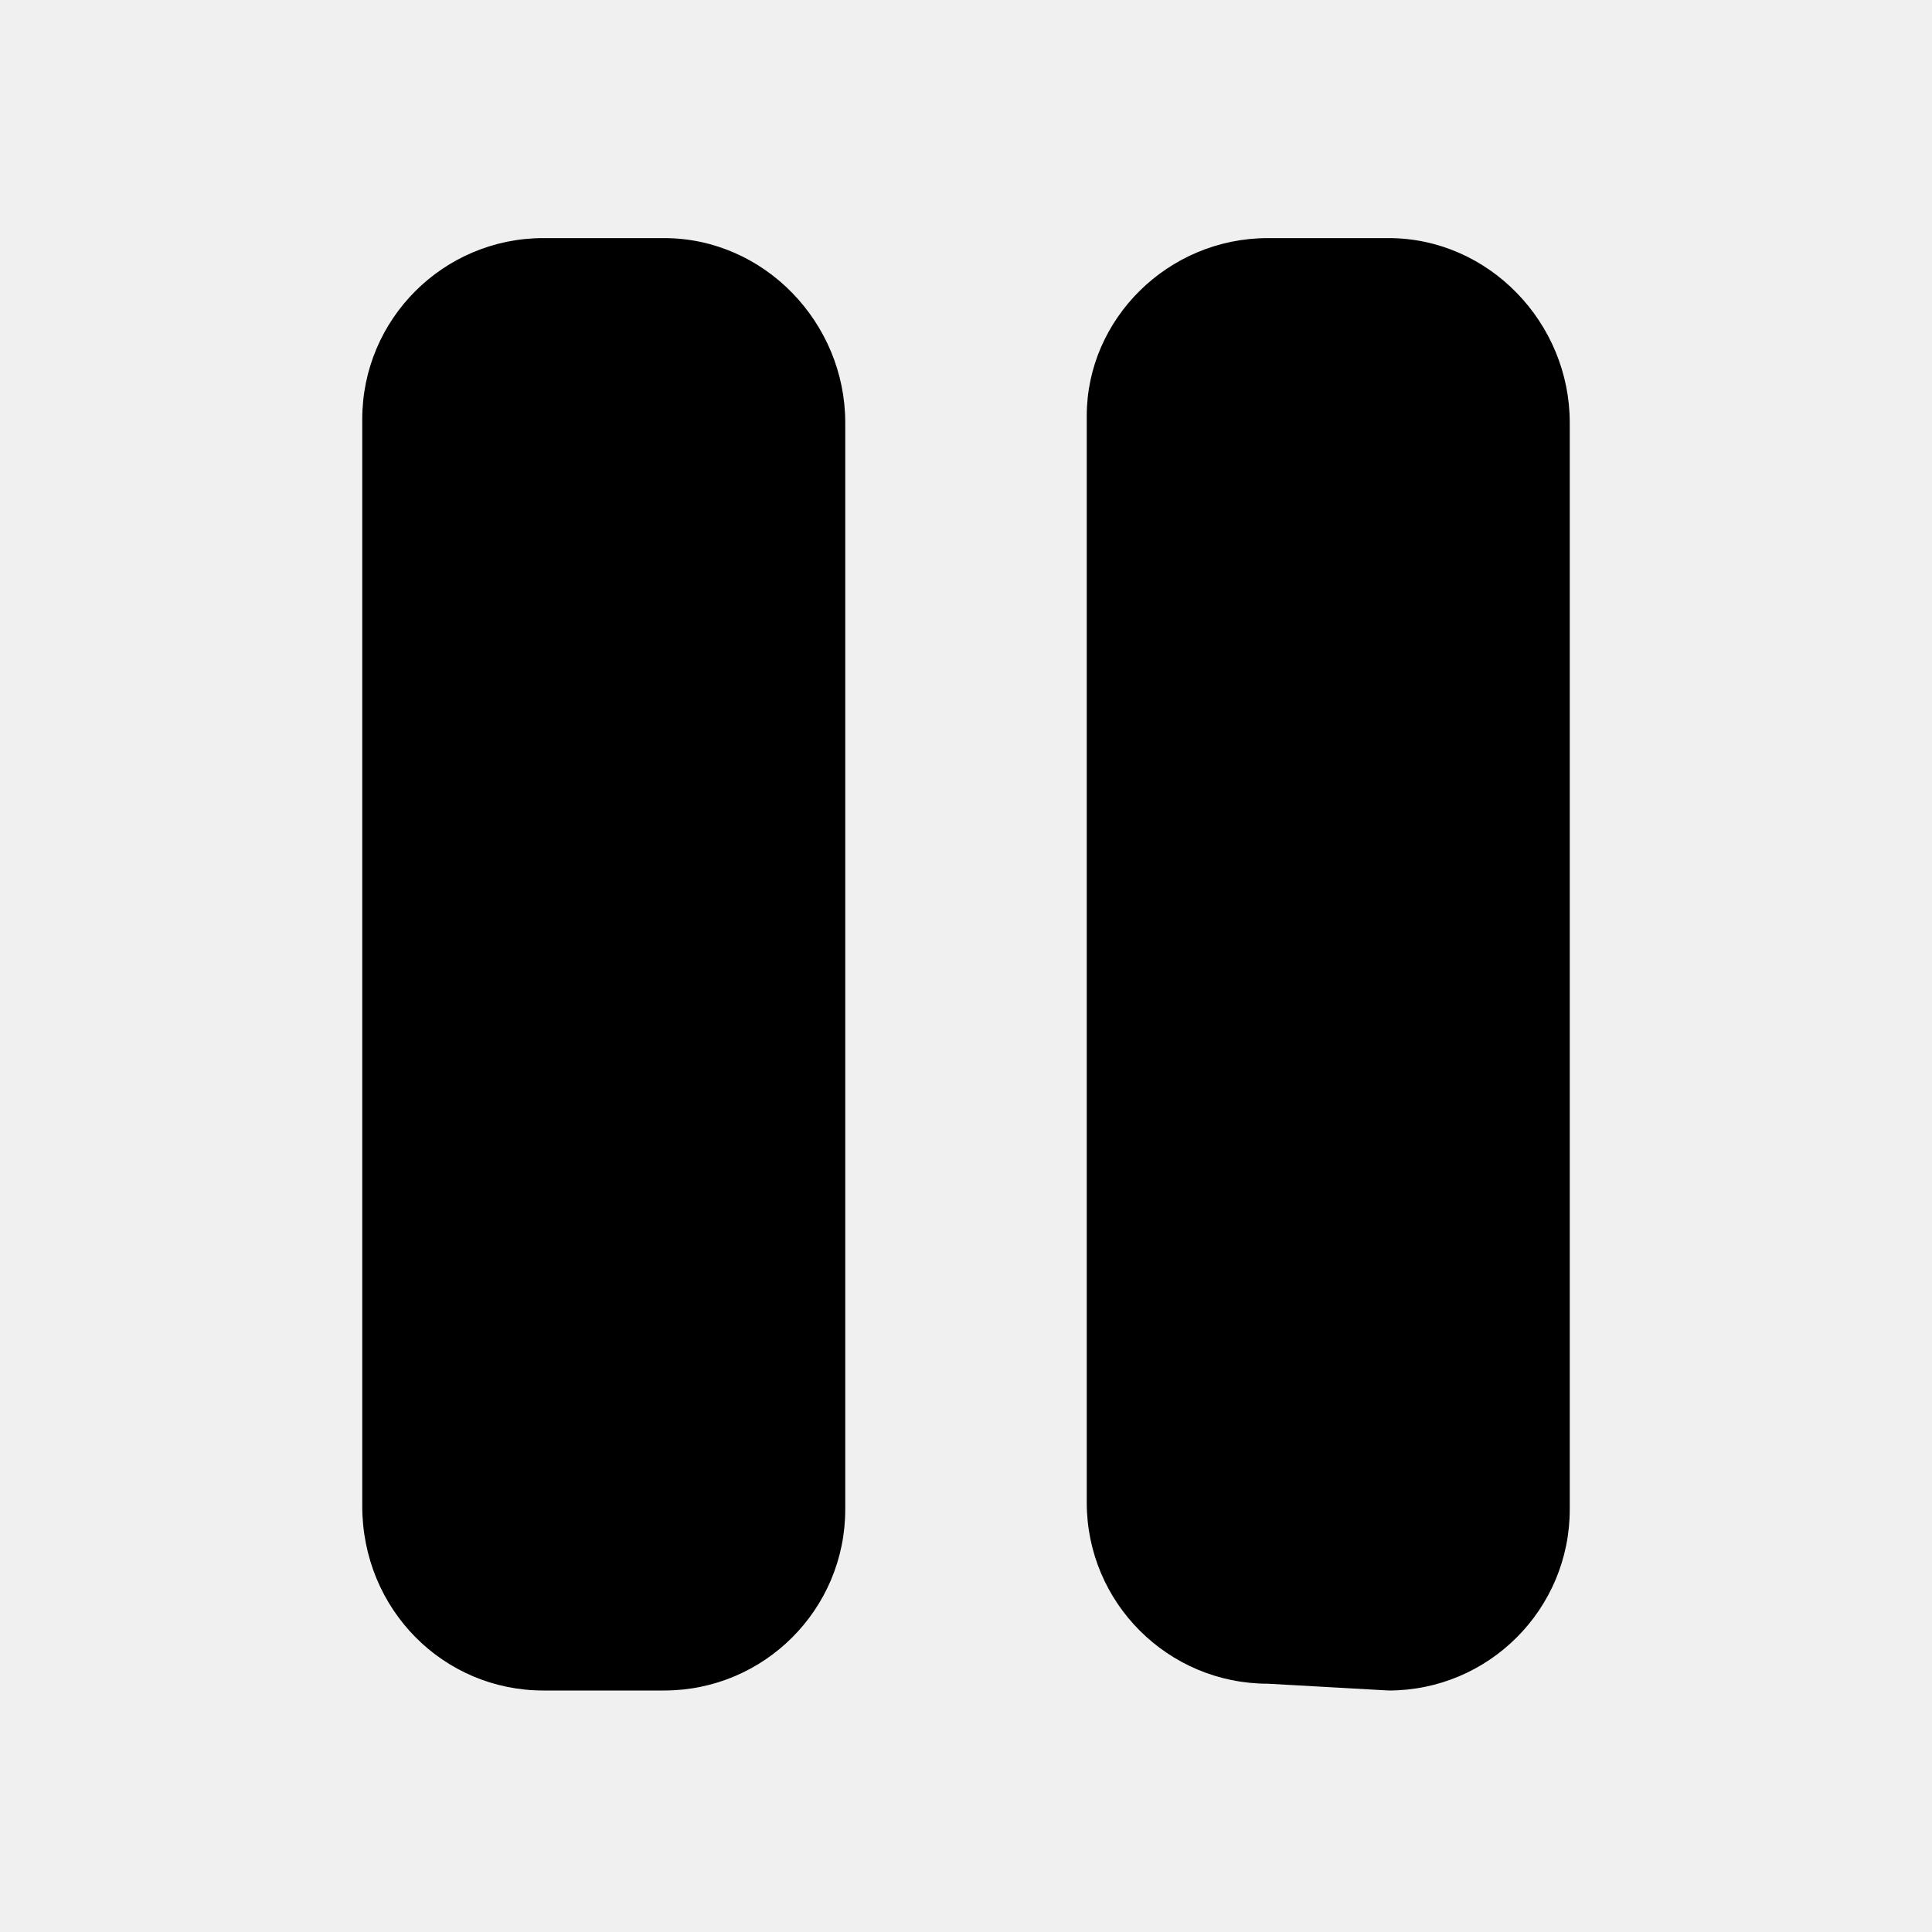
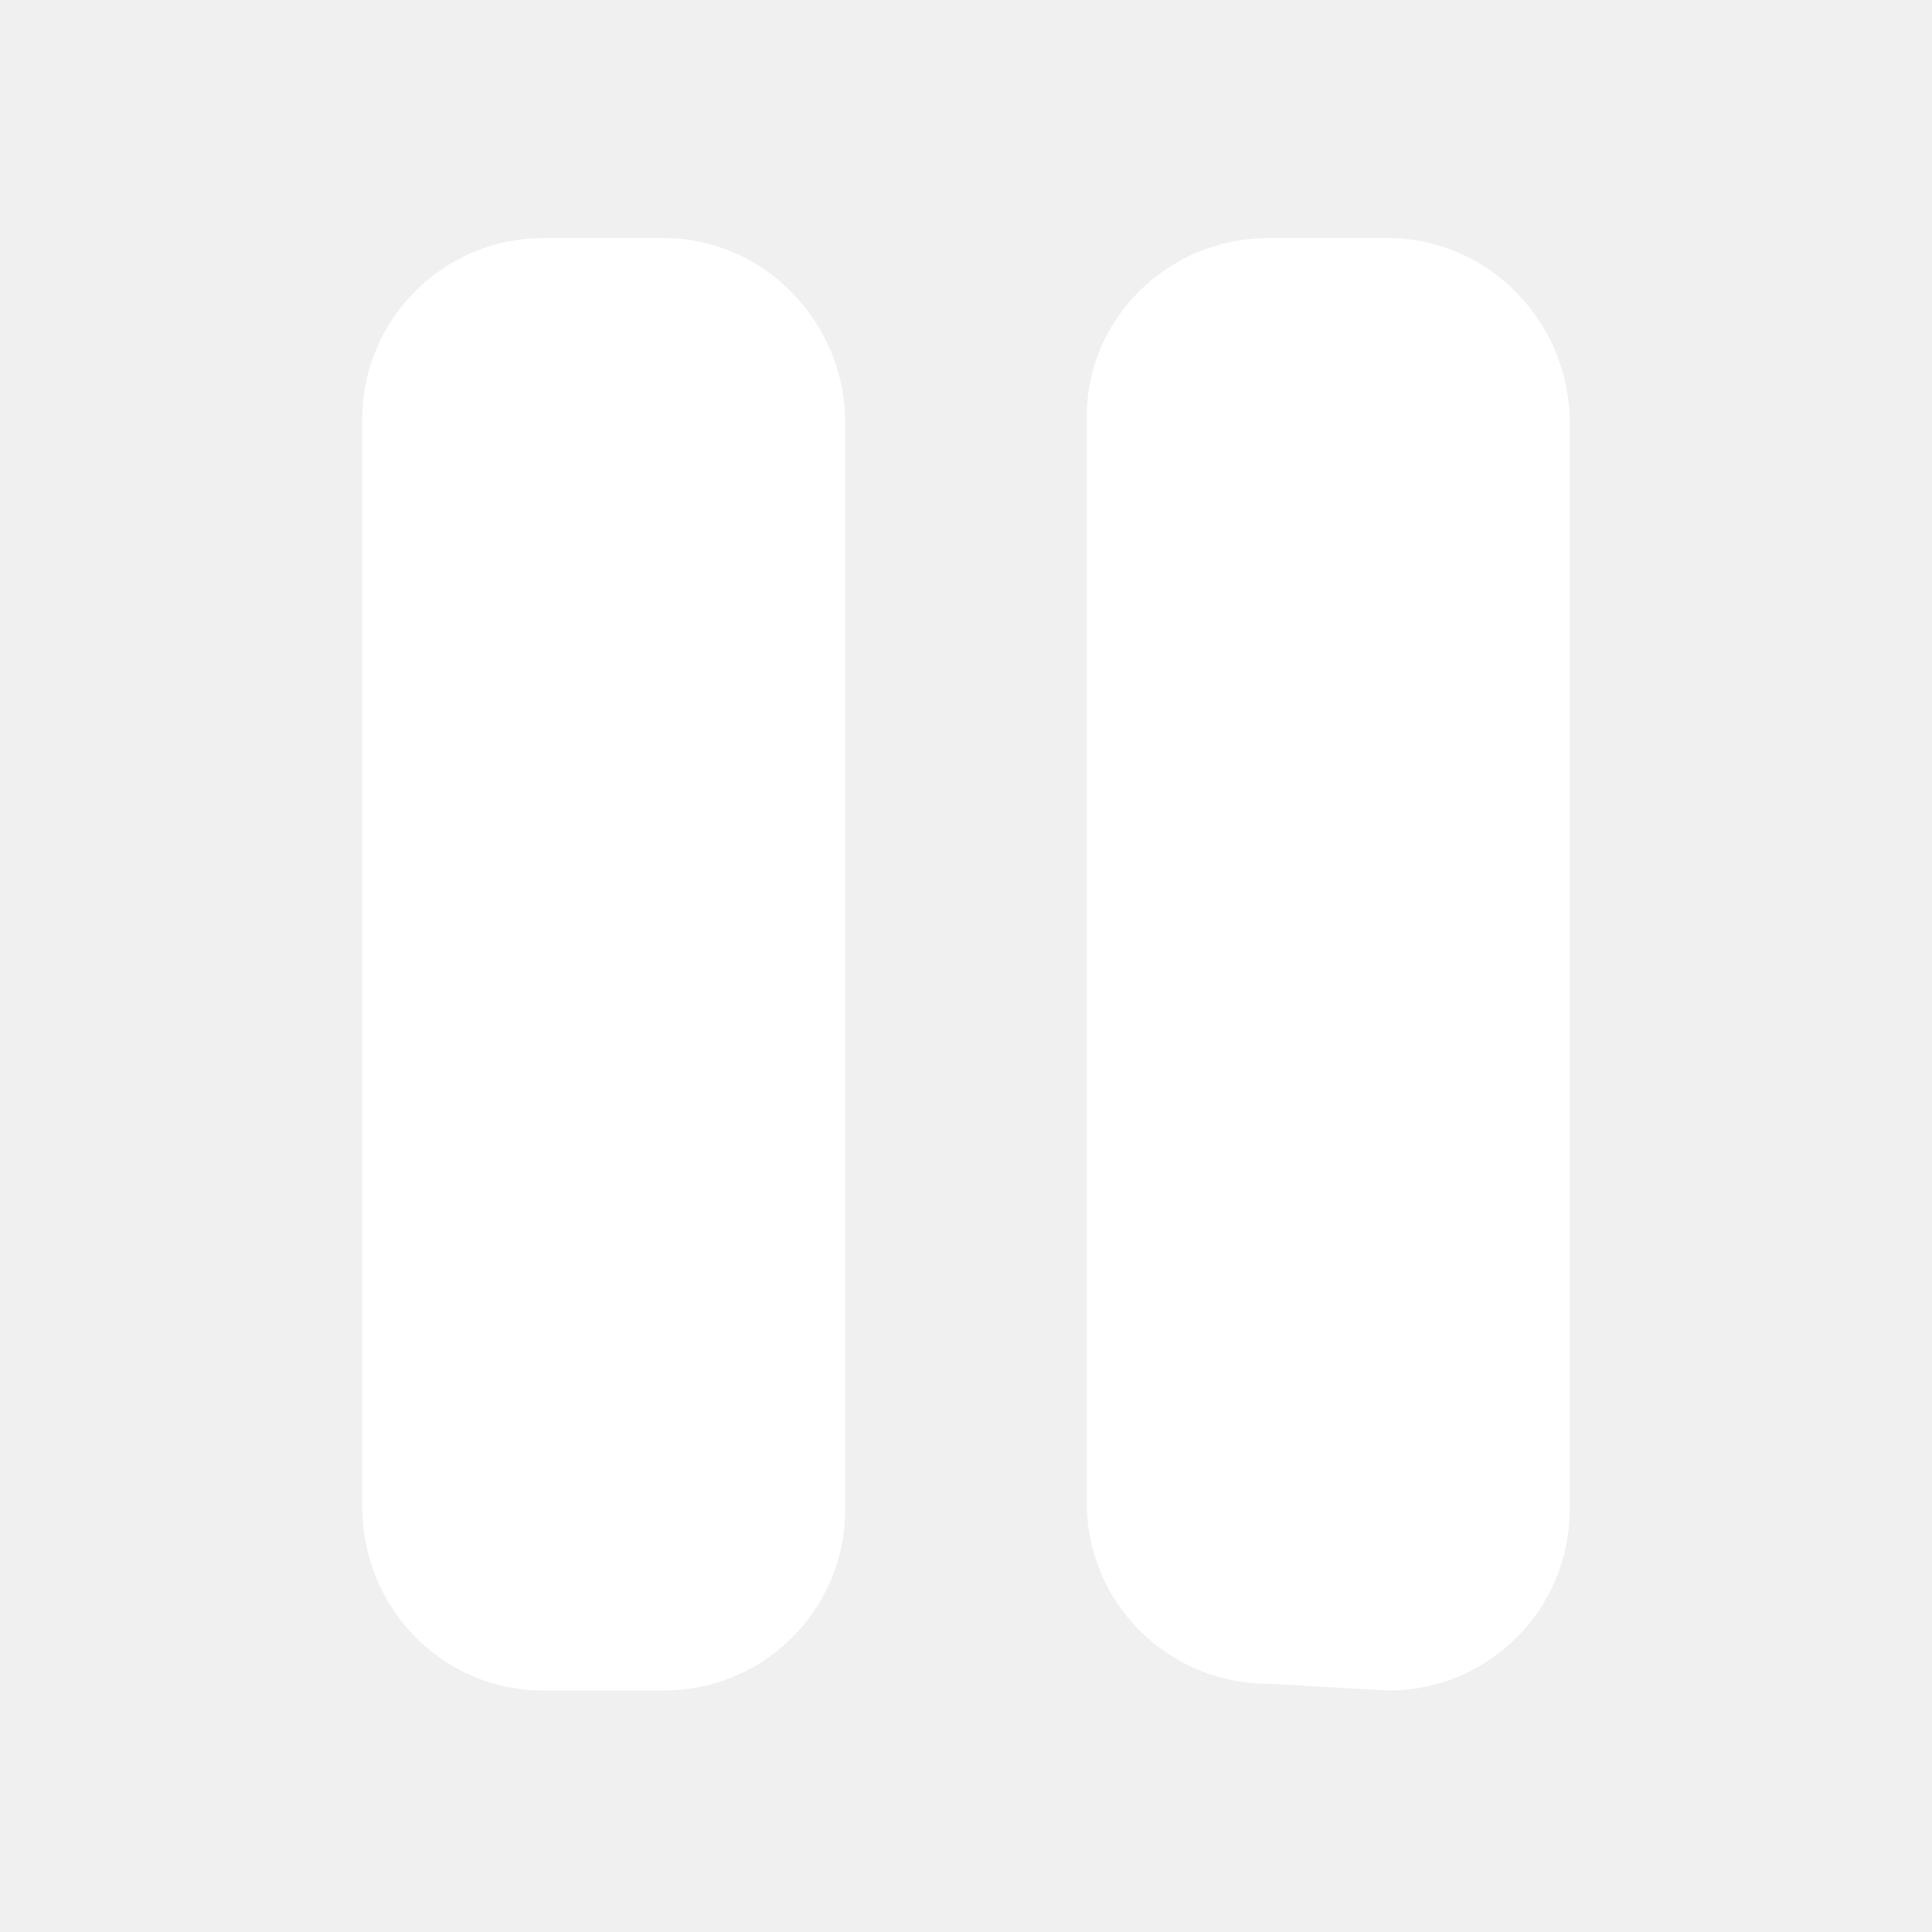
- <svg xmlns="http://www.w3.org/2000/svg" height="32" width="32" viewBox="0 0 320 512">
+ <svg xmlns="http://www.w3.org/2000/svg" fill="white" height="32" width="32" viewBox="0 0 320 512">
  <path d="M272 63.1l-32 0c-26.51 0-48 21.49-48 47.1v288c0 26.51 21.49 48 48 48L272 448c26.51 0 48-21.49 48-48v-288C320 85.49 298.5 63.1 272 63.1zM80 63.1l-32 0c-26.51 0-48 21.49-48 48v288C0 426.5 21.49 448 48 448l32 0c26.51 0 48-21.49 48-48v-288C128 85.49 106.5 63.1 80 63.1z" />
</svg>
